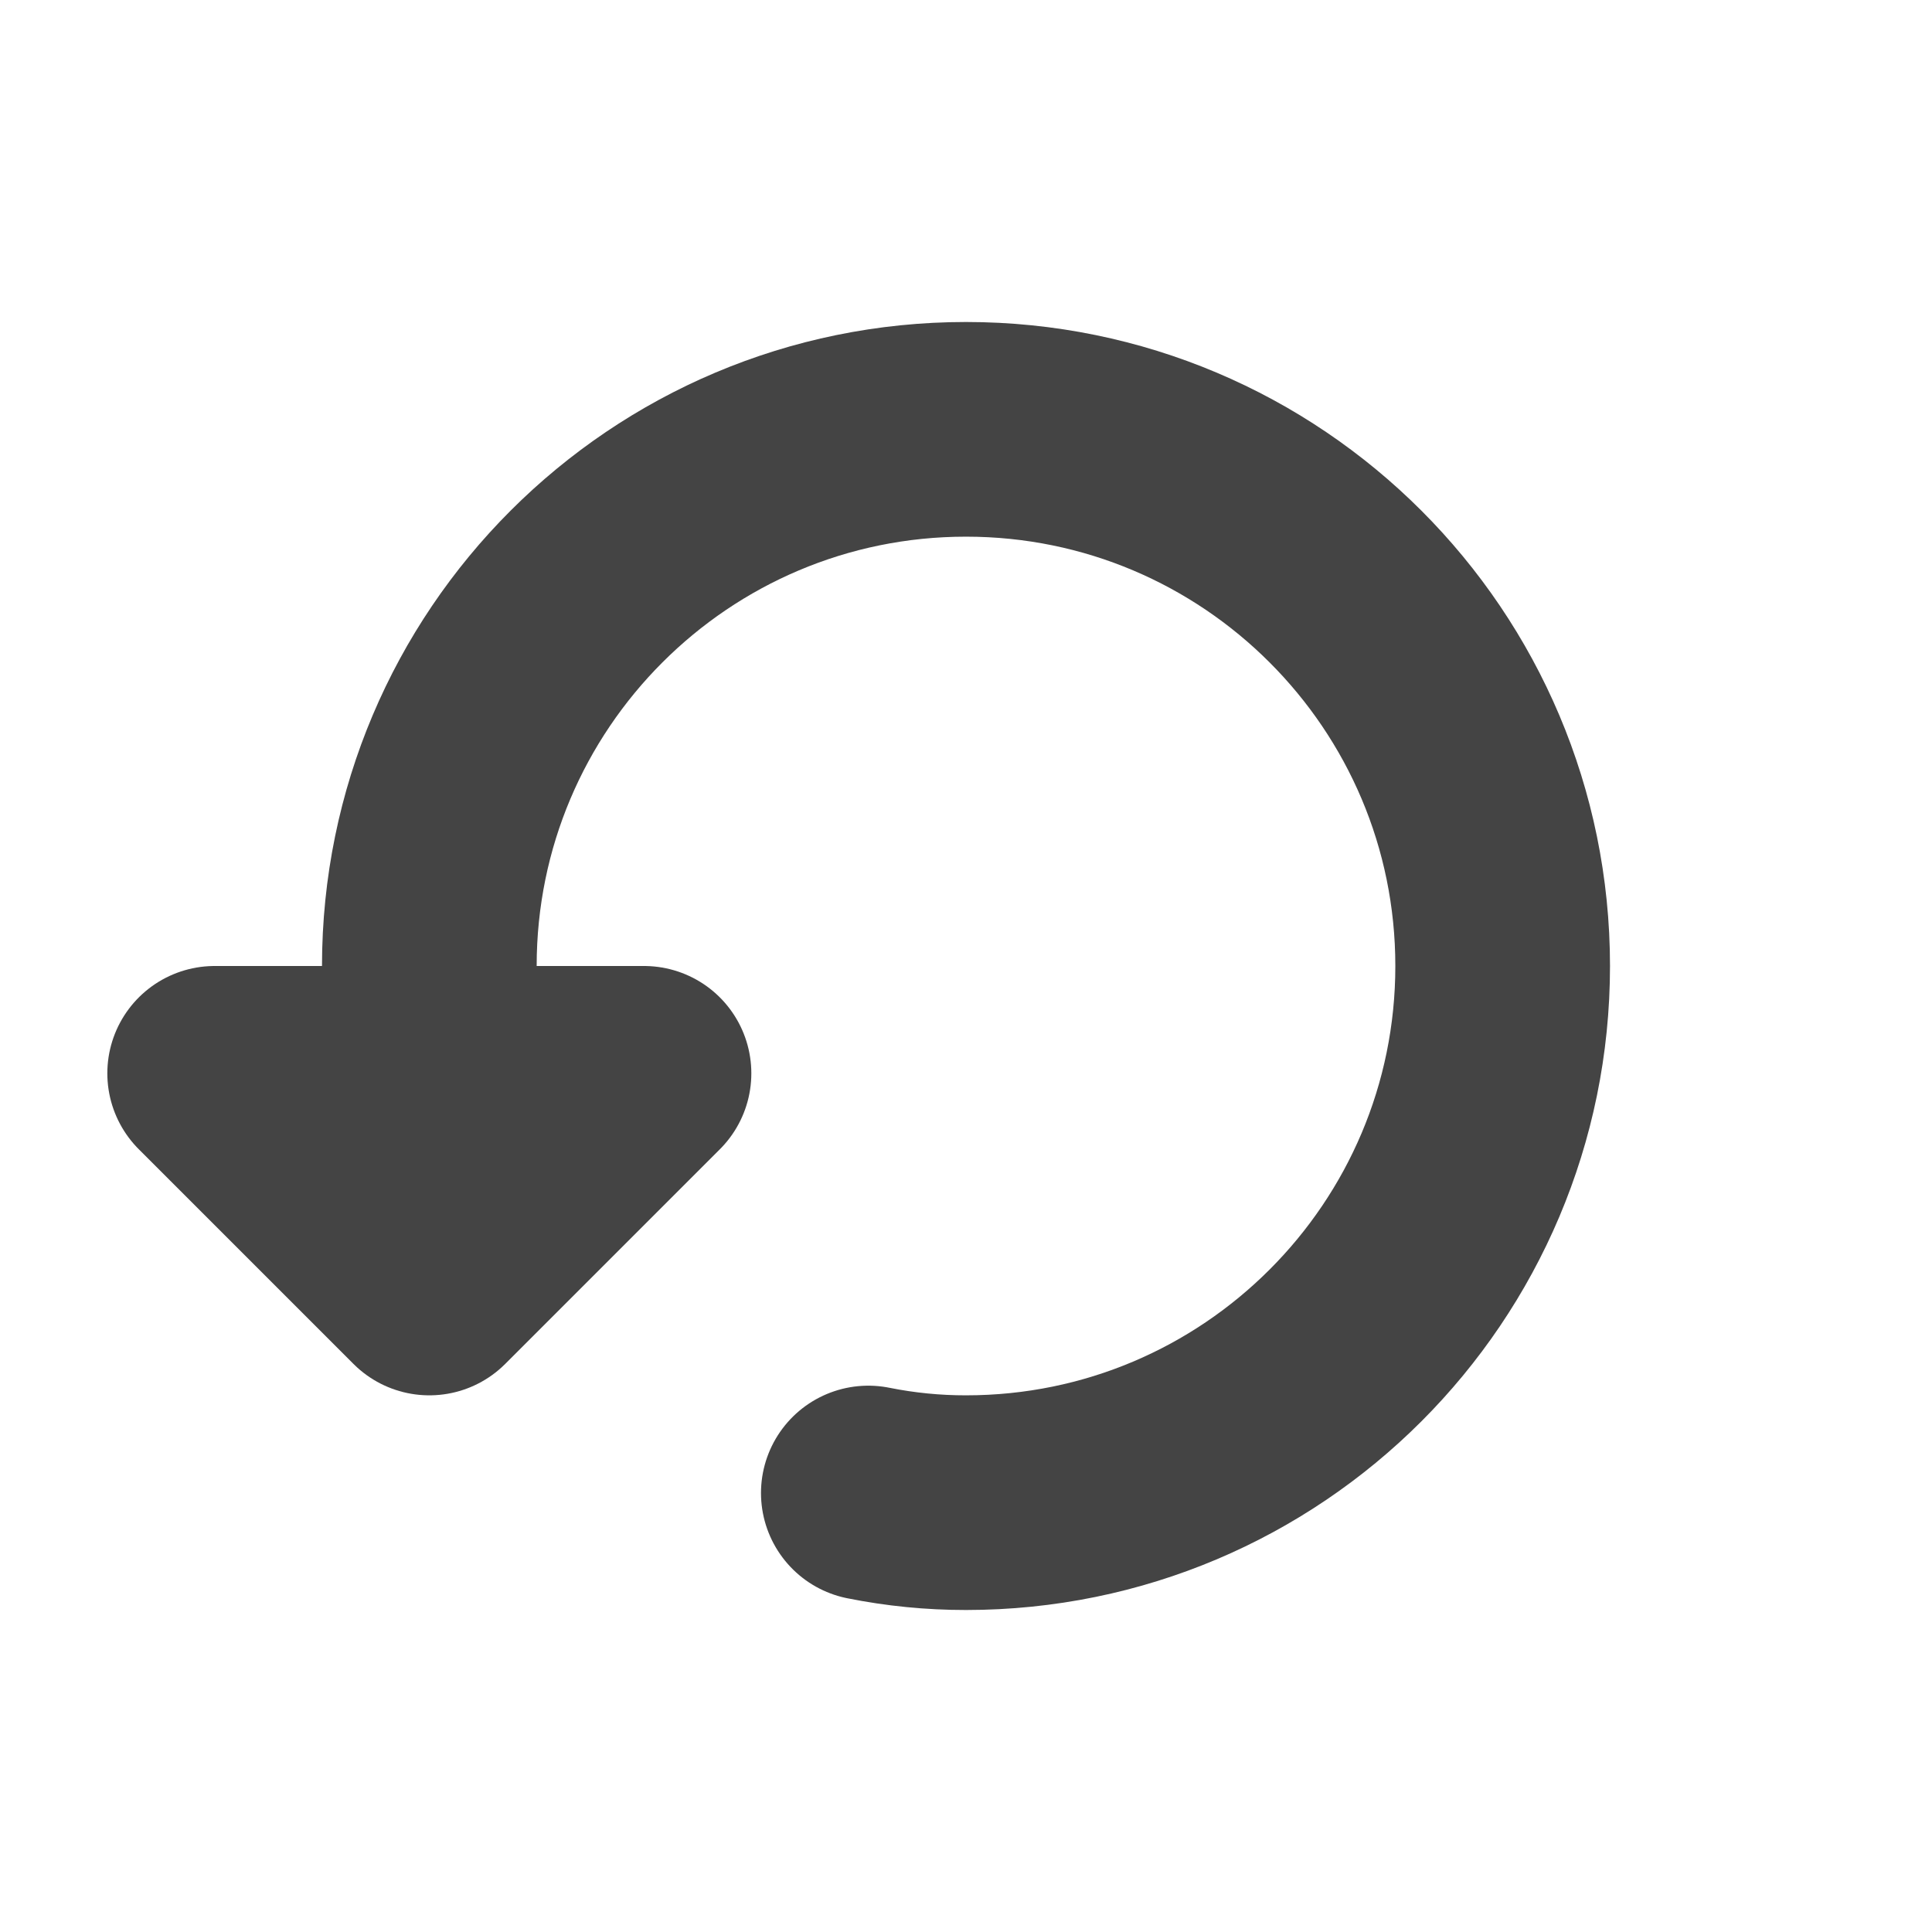
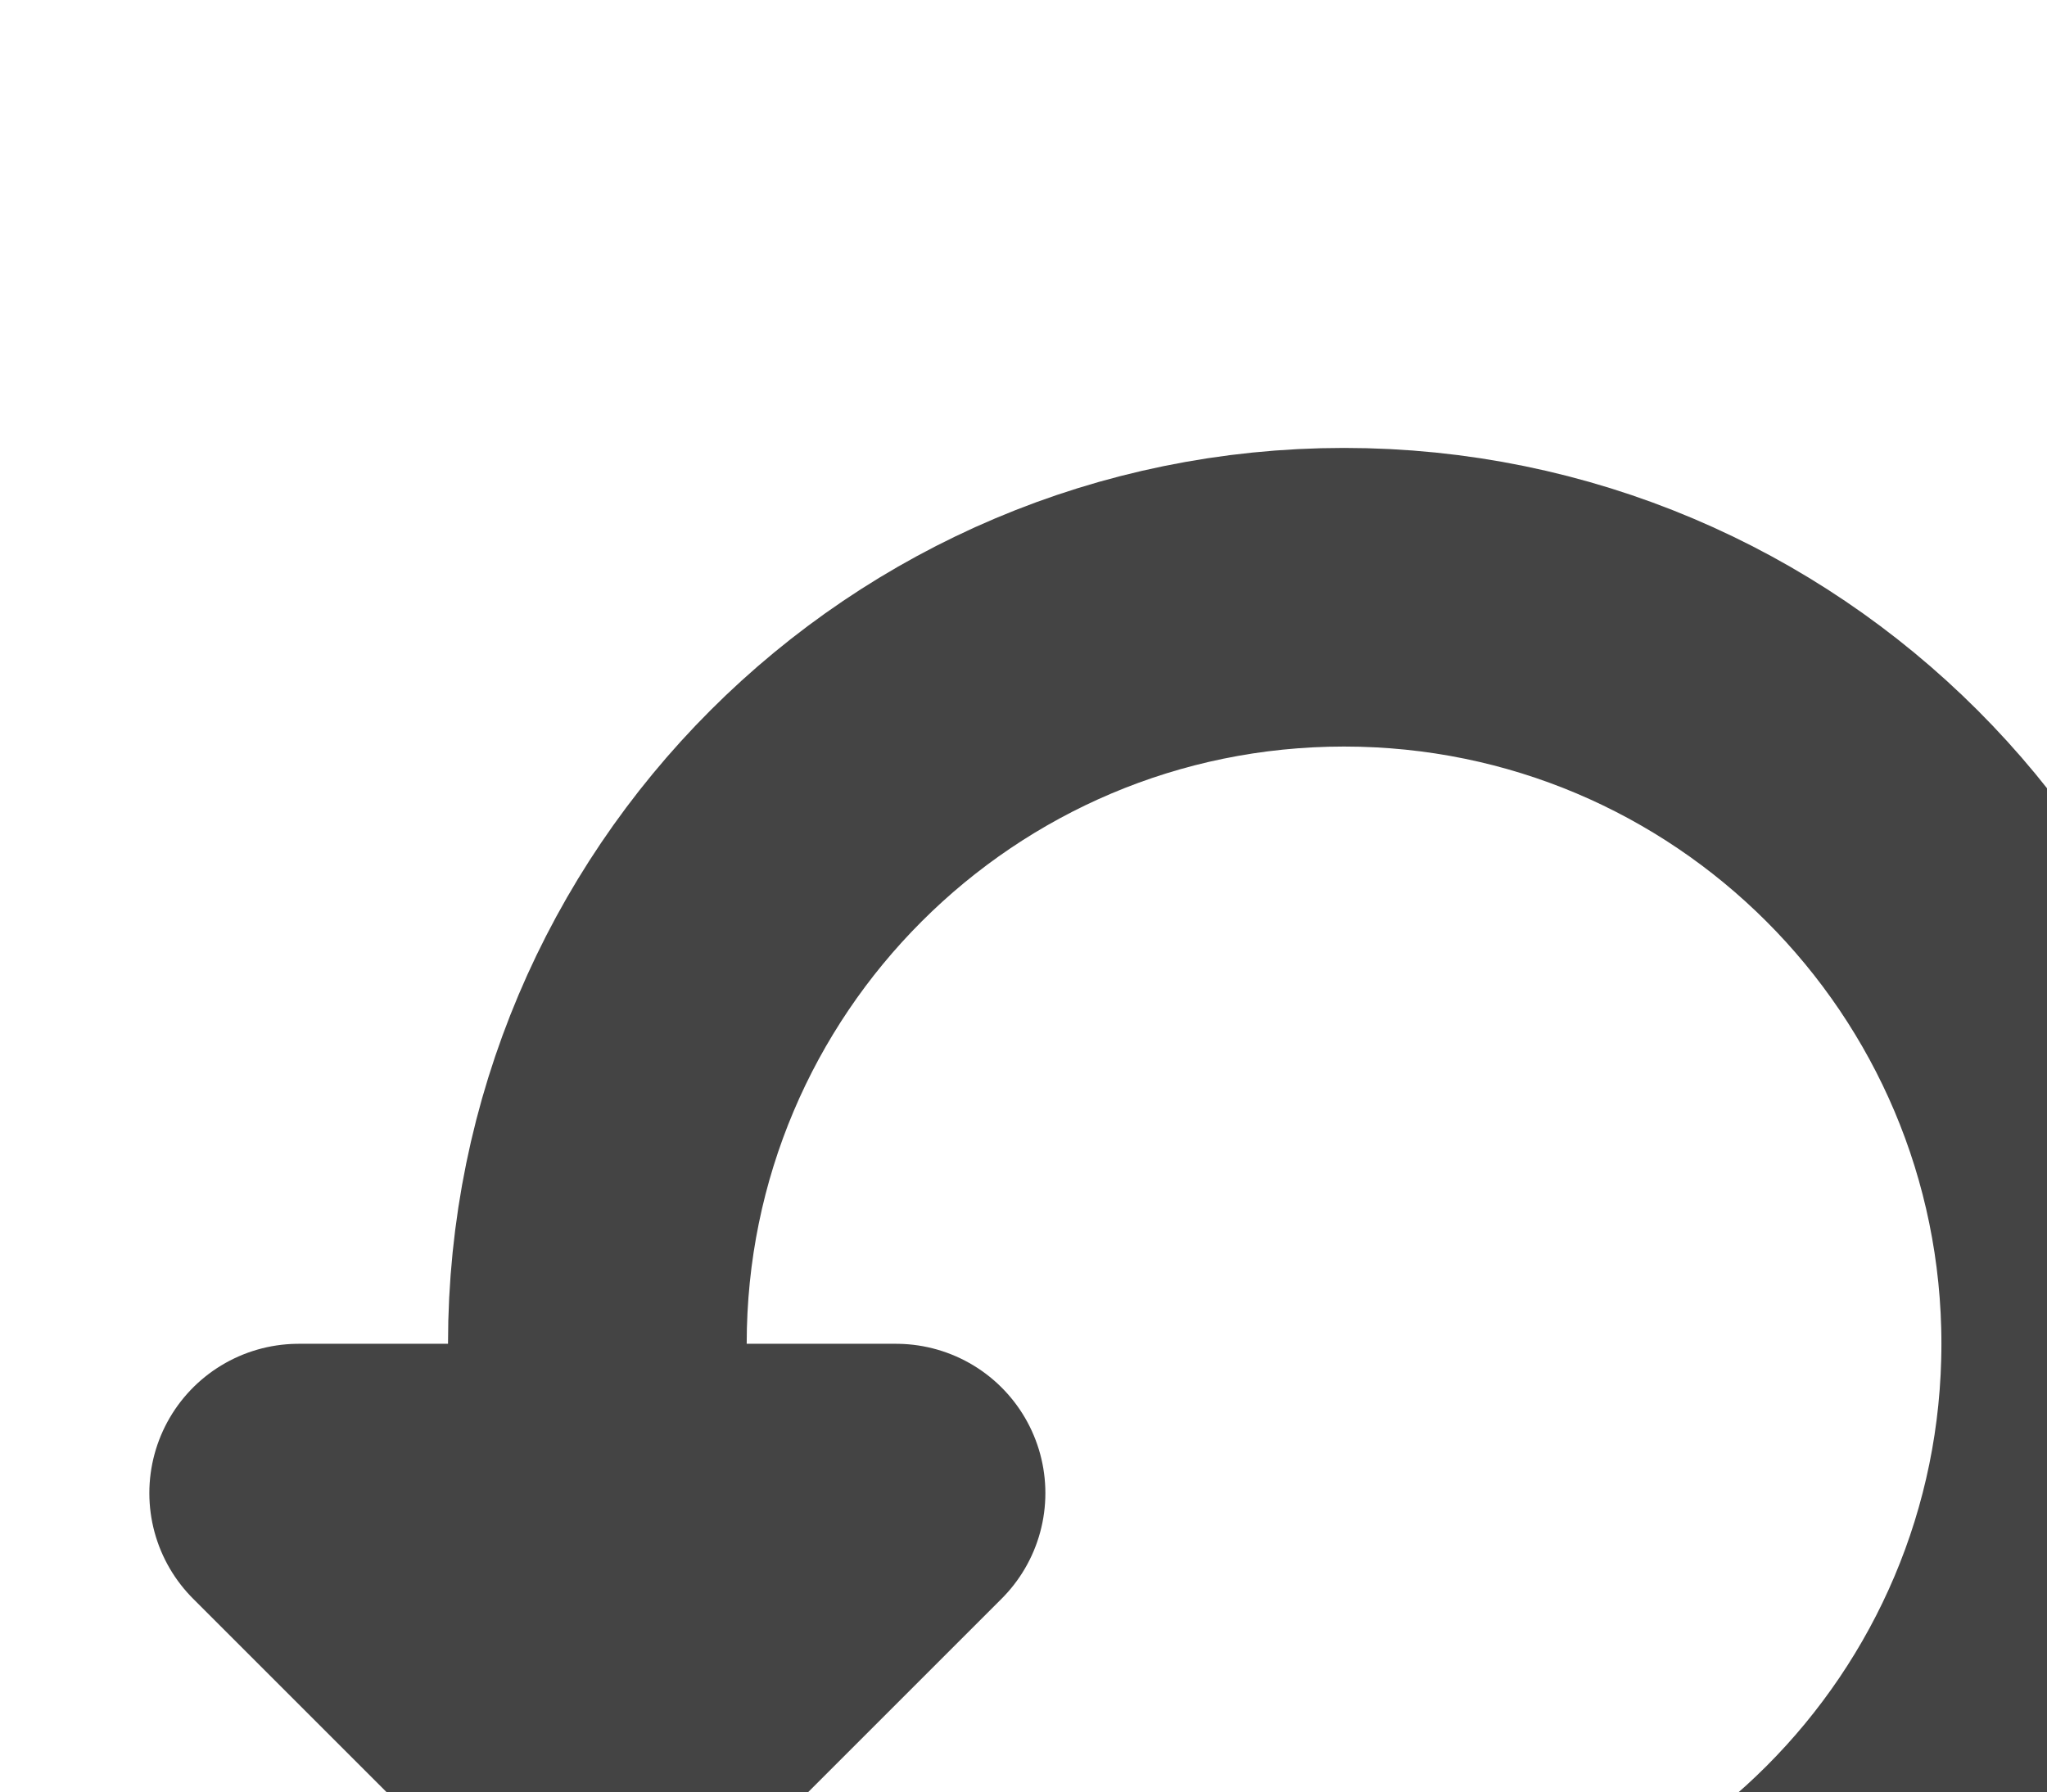
- <svg xmlns="http://www.w3.org/2000/svg" id="Undo" viewBox="0 0 18 18">
+ <svg xmlns="http://www.w3.org/2000/svg" id="Undo" viewbox="0 0 18 18">
  <defs>
-     <style>.cls-1{fill:#444;}.cls-1,.cls-2{stroke:#444;stroke-linecap:round;stroke-linejoin:round;stroke-width:2px;}.cls-2{fill:none;}</style>
+     <style>
+   .cls-1{fill:#444;}.cls-1,.cls-2{stroke:#444;stroke-linecap:round;stroke-linejoin:round;stroke-width:2px;}.cls-2{fill:none;}
+   </style>
  </defs>
  <polygon class="cls-1" points="6 10 4 12 2 10 6 10" />
  <path class="cls-2" d="M8.09,13.91A4.6,4.6,0,0,0,9,14,5,5,0,1,0,4,9" />
</svg>
